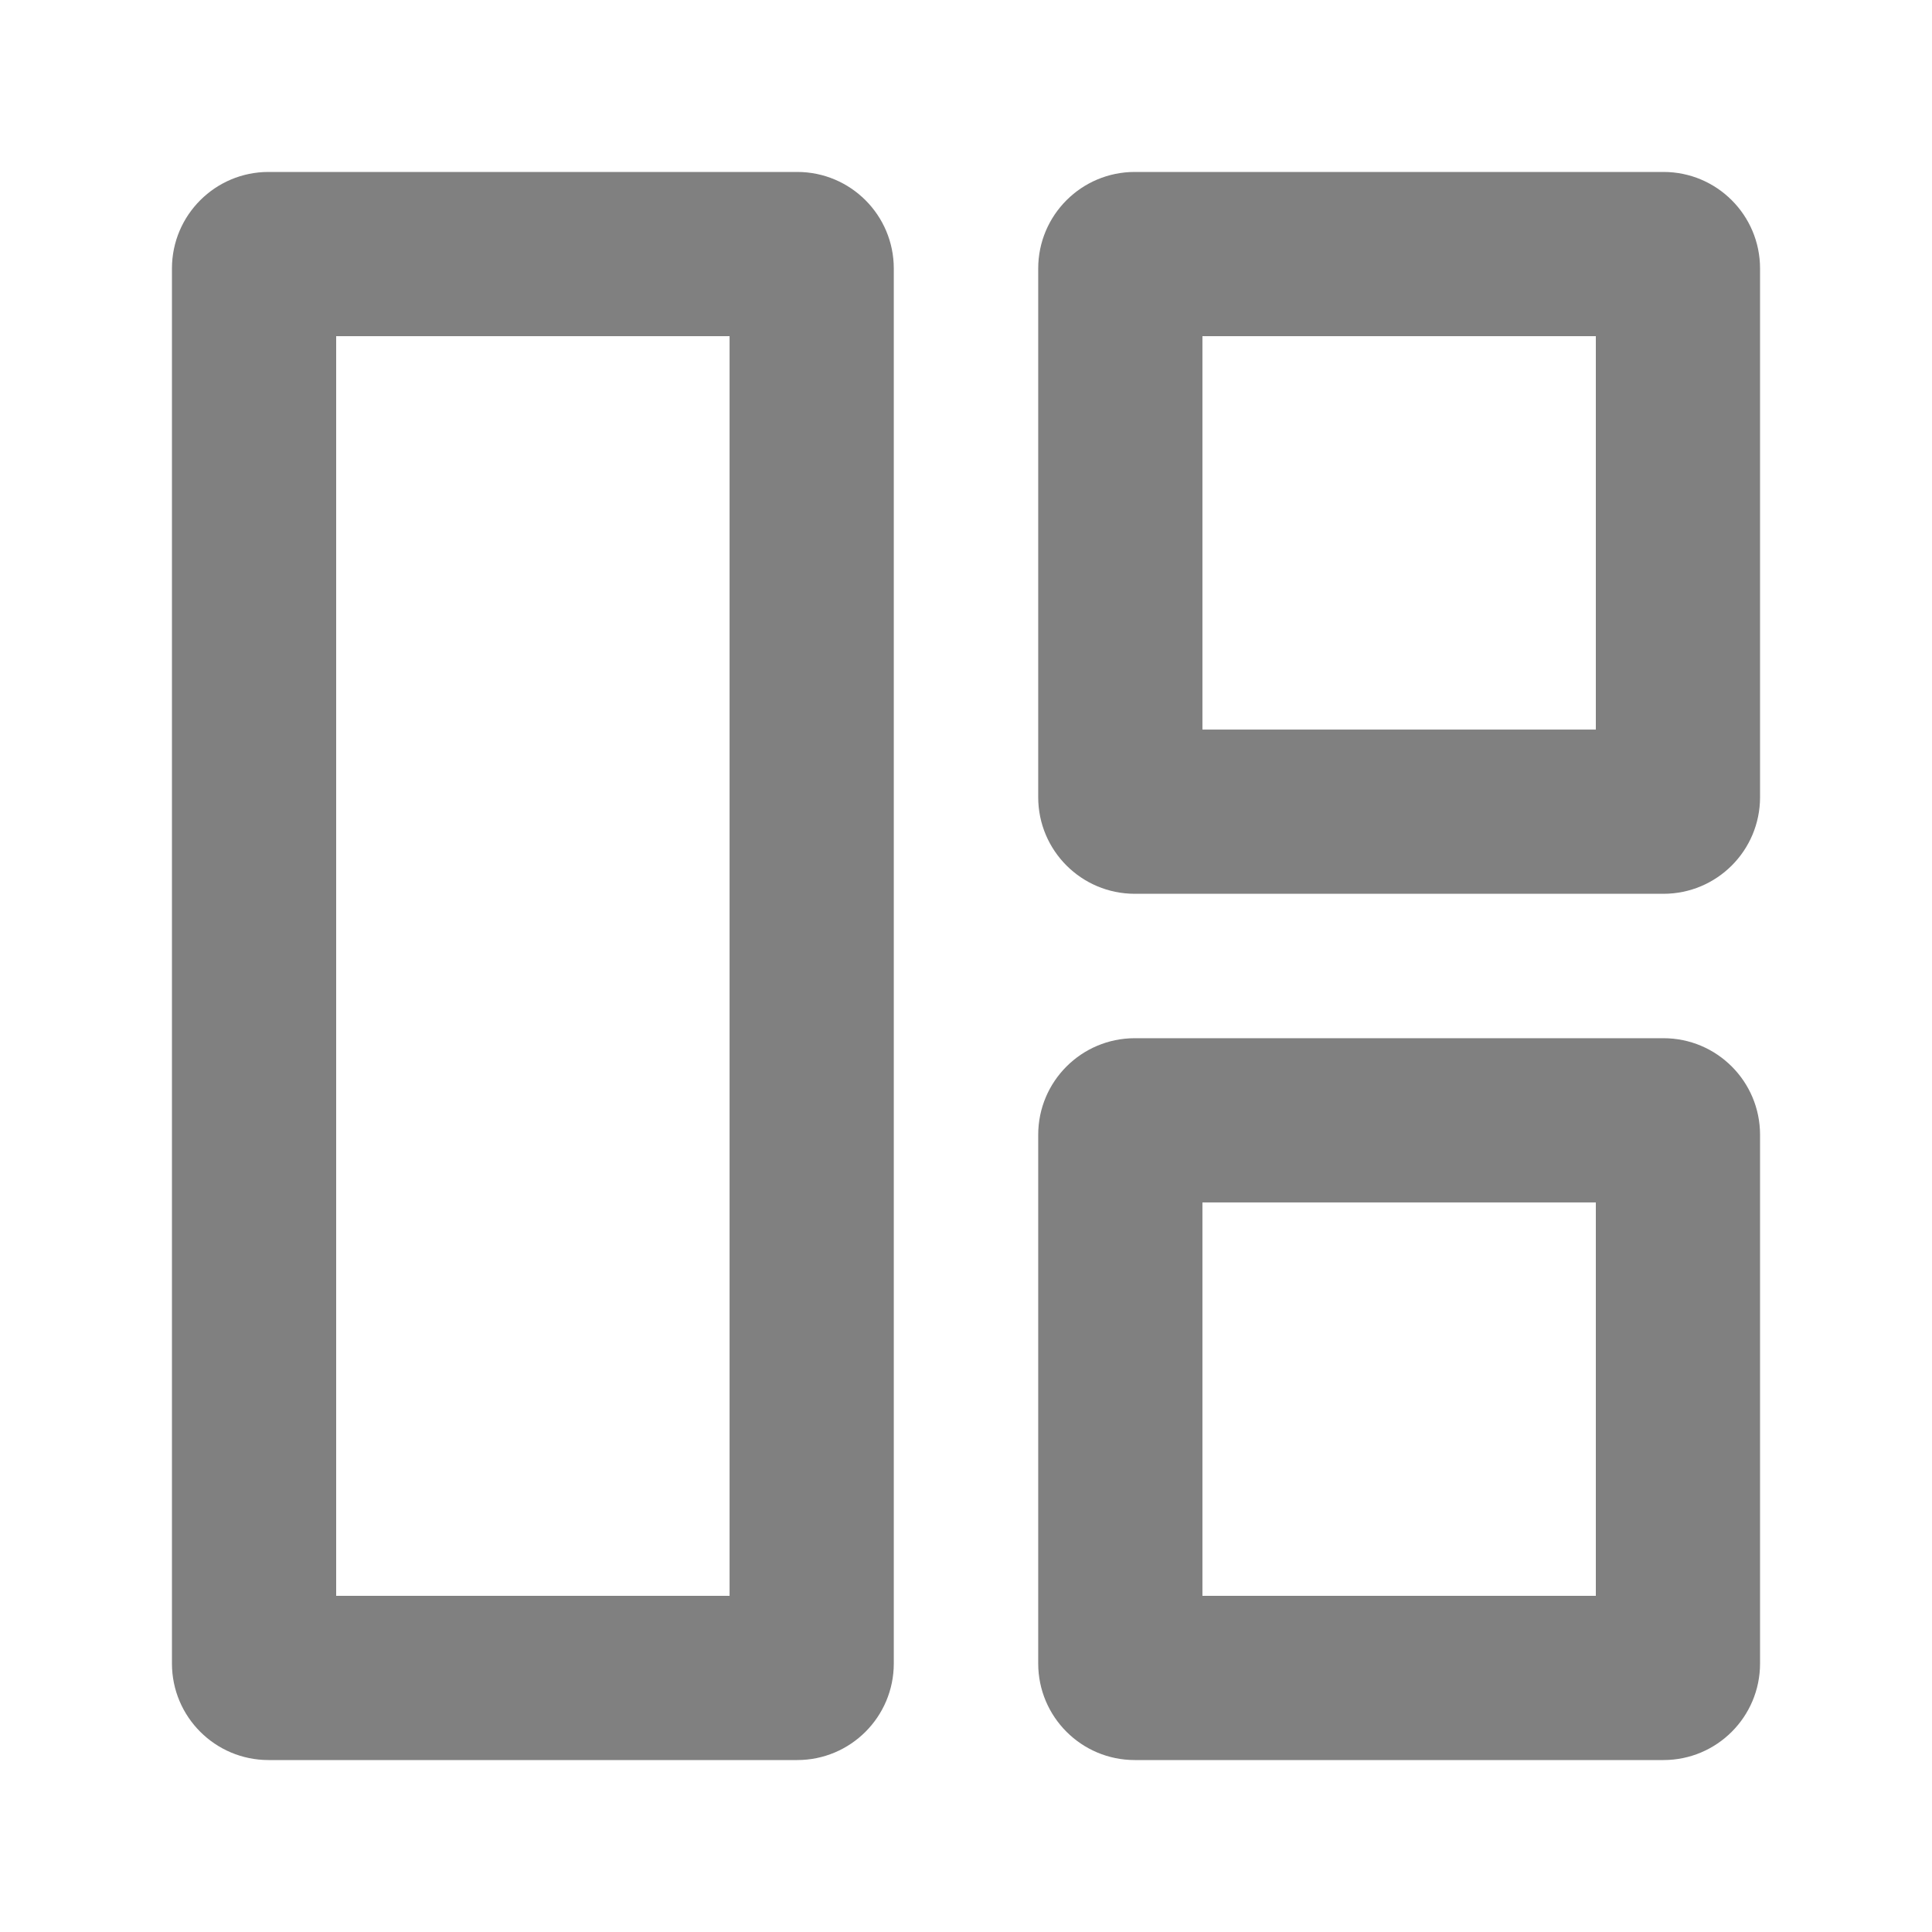
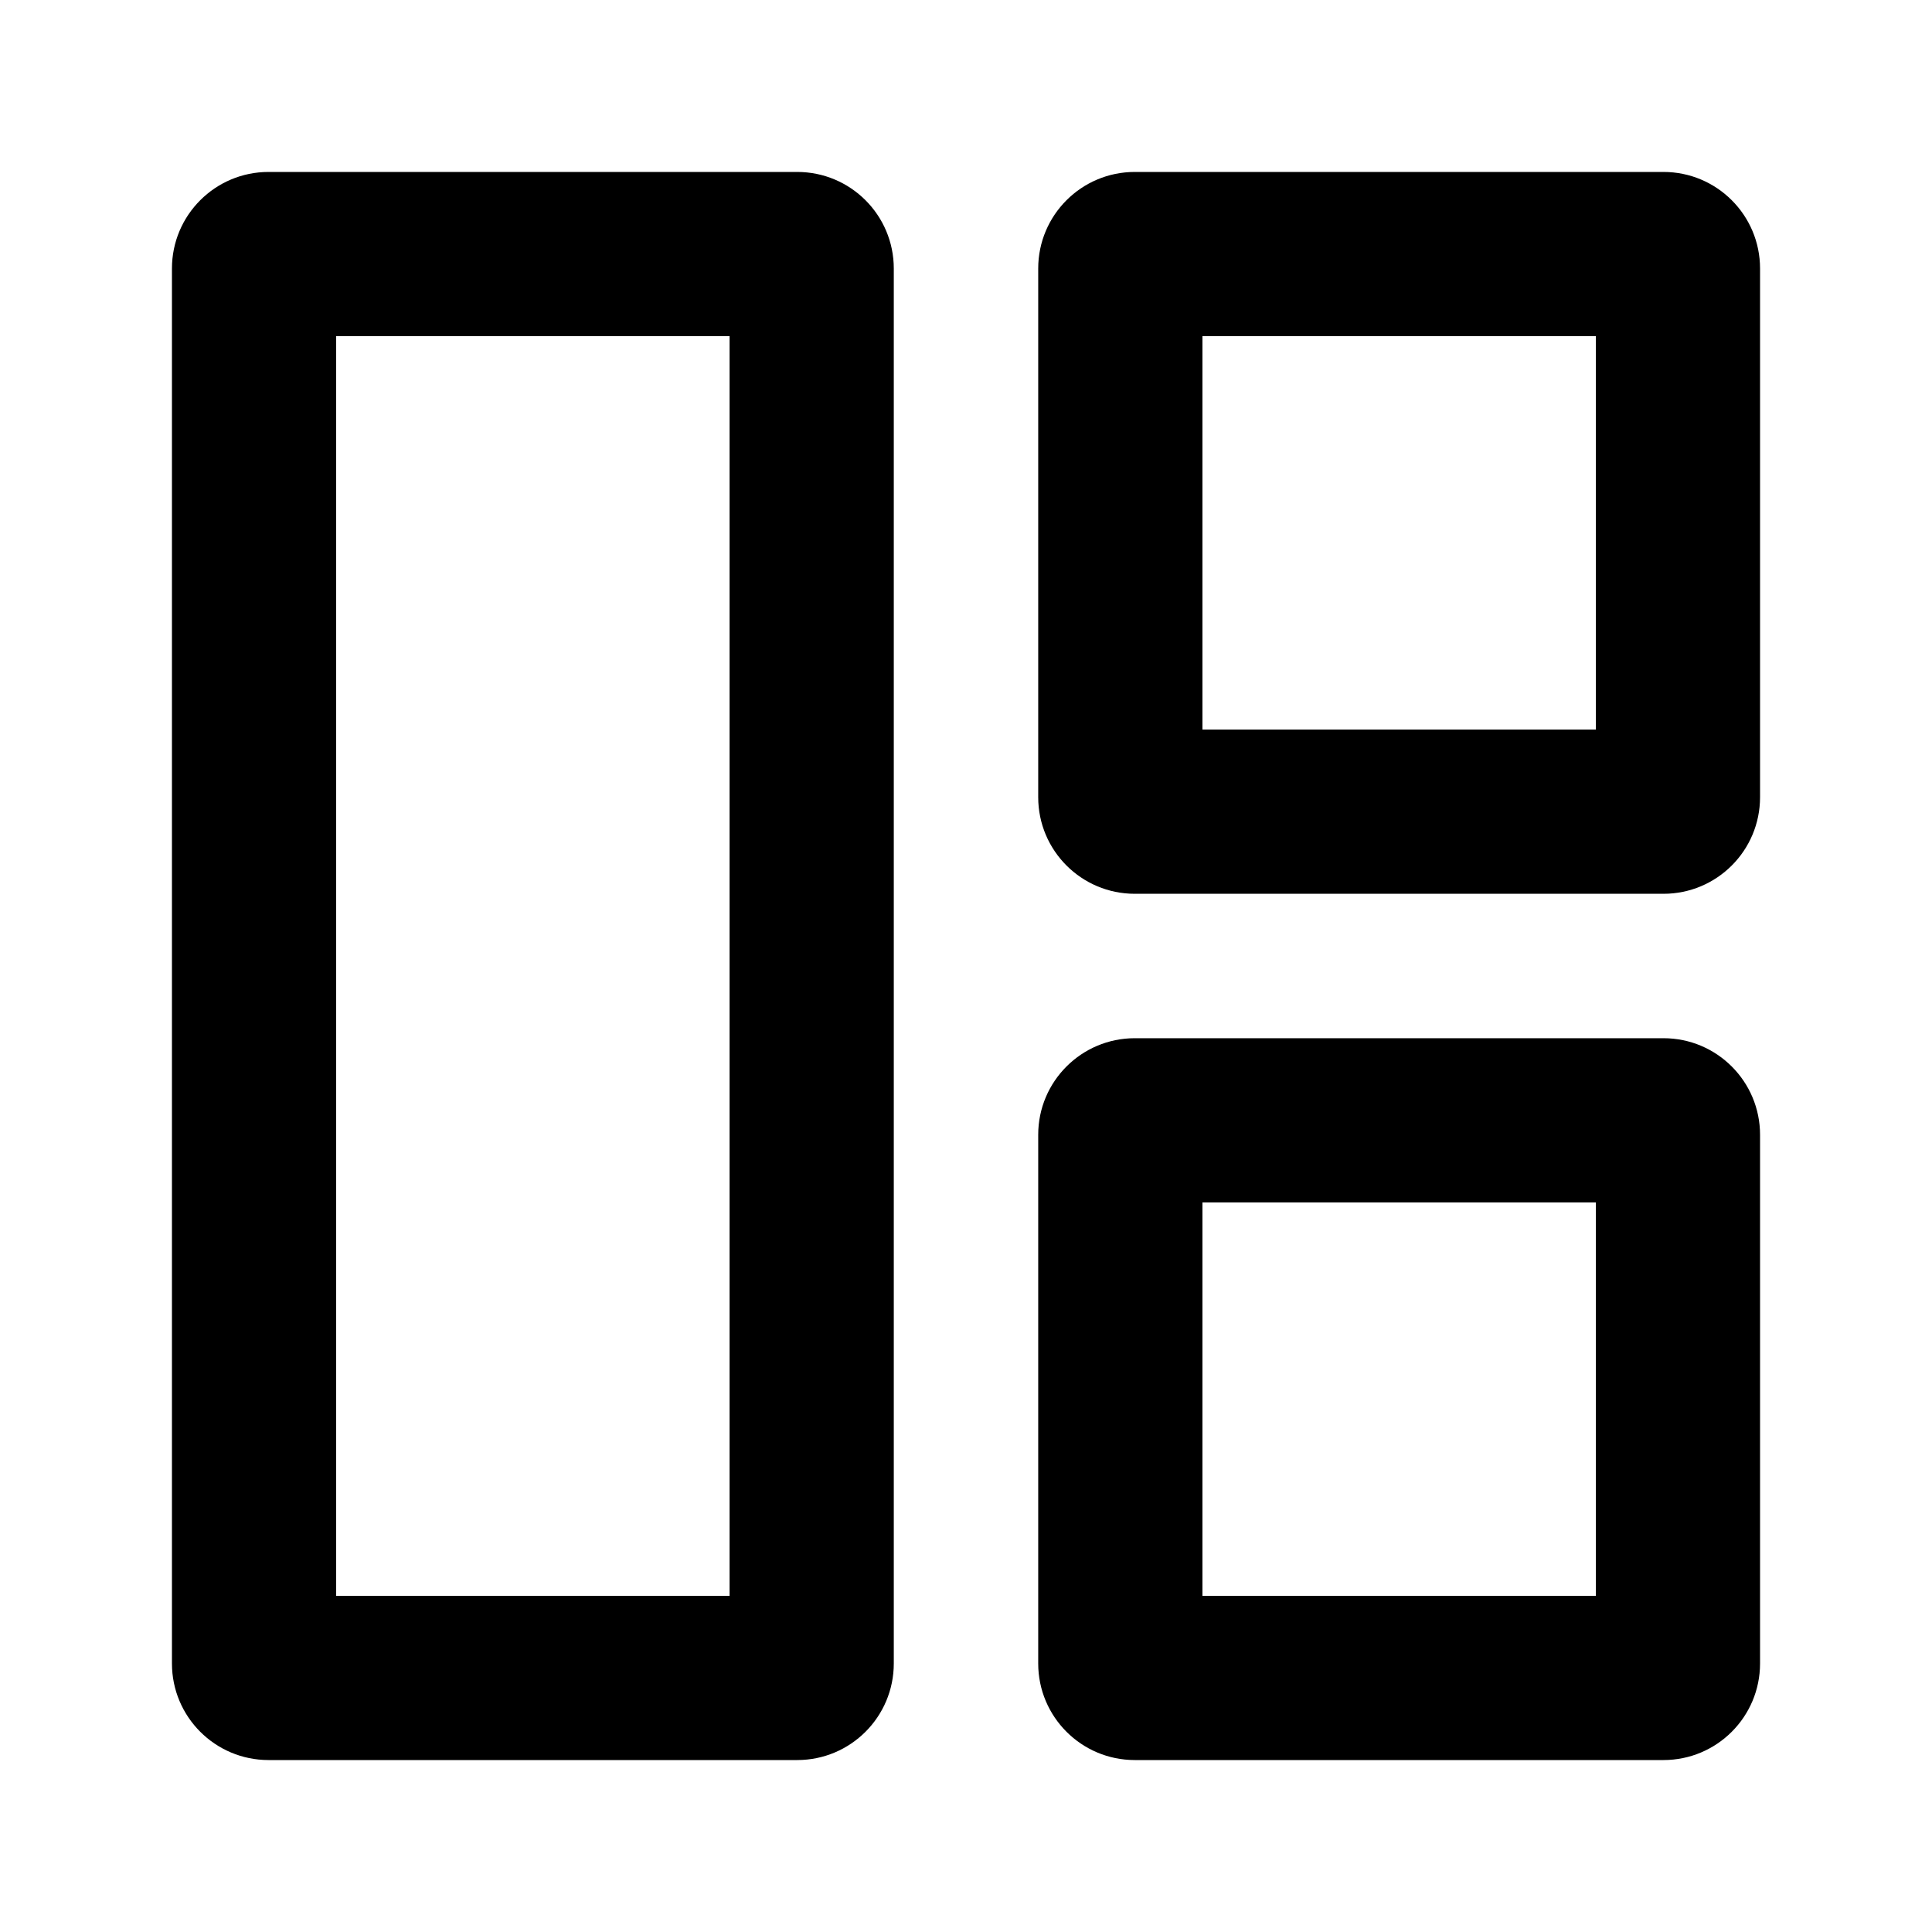
<svg xmlns="http://www.w3.org/2000/svg" width="24" height="24" viewBox="0 0 24 24" fill="none">
-   <path fill-rule="evenodd" clip-rule="evenodd" d="M4.176 4.176V19.824H9.063V4.176H4.176ZM3.336 2.136C2.673 2.136 2.136 2.673 2.136 3.336V20.664C2.136 21.327 2.673 21.864 3.336 21.864H9.903C10.566 21.864 11.103 21.327 11.103 20.664V3.336C11.103 2.673 10.566 2.136 9.903 2.136H3.336Z" fill="#808080" />
-   <path fill-rule="evenodd" clip-rule="evenodd" d="M14.937 14.937V19.824H19.824V14.937H14.937ZM14.097 12.897C13.434 12.897 12.897 13.434 12.897 14.097V20.664C12.897 21.327 13.434 21.864 14.097 21.864H20.664C21.327 21.864 21.864 21.327 21.864 20.664V14.097C21.864 13.434 21.327 12.897 20.664 12.897H14.097Z" fill="#808080" />
-   <path fill-rule="evenodd" clip-rule="evenodd" d="M14.937 4.176V9.063H19.824V4.176H14.937ZM14.097 2.136C13.434 2.136 12.897 2.673 12.897 3.336V9.903C12.897 10.566 13.434 11.103 14.097 11.103H20.664C21.327 11.103 21.864 10.566 21.864 9.903V3.336C21.864 2.673 21.327 2.136 20.664 2.136H14.097Z" fill="#808080" />
+   <path fill-rule="evenodd" clip-rule="evenodd" d="M4.176 4.176V19.824H9.063V4.176H4.176ZM3.336 2.136C2.673 2.136 2.136 2.673 2.136 3.336V20.664C2.136 21.327 2.673 21.864 3.336 21.864H9.903C10.566 21.864 11.103 21.327 11.103 20.664V3.336C11.103 2.673 10.566 2.136 9.903 2.136H3.336Z" fill="#000000" />
+   <path fill-rule="evenodd" clip-rule="evenodd" d="M14.937 14.937V19.824H19.824V14.937H14.937ZM14.097 12.897C13.434 12.897 12.897 13.434 12.897 14.097V20.664C12.897 21.327 13.434 21.864 14.097 21.864H20.664C21.327 21.864 21.864 21.327 21.864 20.664V14.097C21.864 13.434 21.327 12.897 20.664 12.897H14.097Z" fill="#000000" />
+   <path fill-rule="evenodd" clip-rule="evenodd" d="M14.937 4.176V9.063H19.824V4.176H14.937ZM14.097 2.136C13.434 2.136 12.897 2.673 12.897 3.336V9.903C12.897 10.566 13.434 11.103 14.097 11.103H20.664C21.327 11.103 21.864 10.566 21.864 9.903V3.336C21.864 2.673 21.327 2.136 20.664 2.136H14.097Z" fill="#000000" />
</svg>
